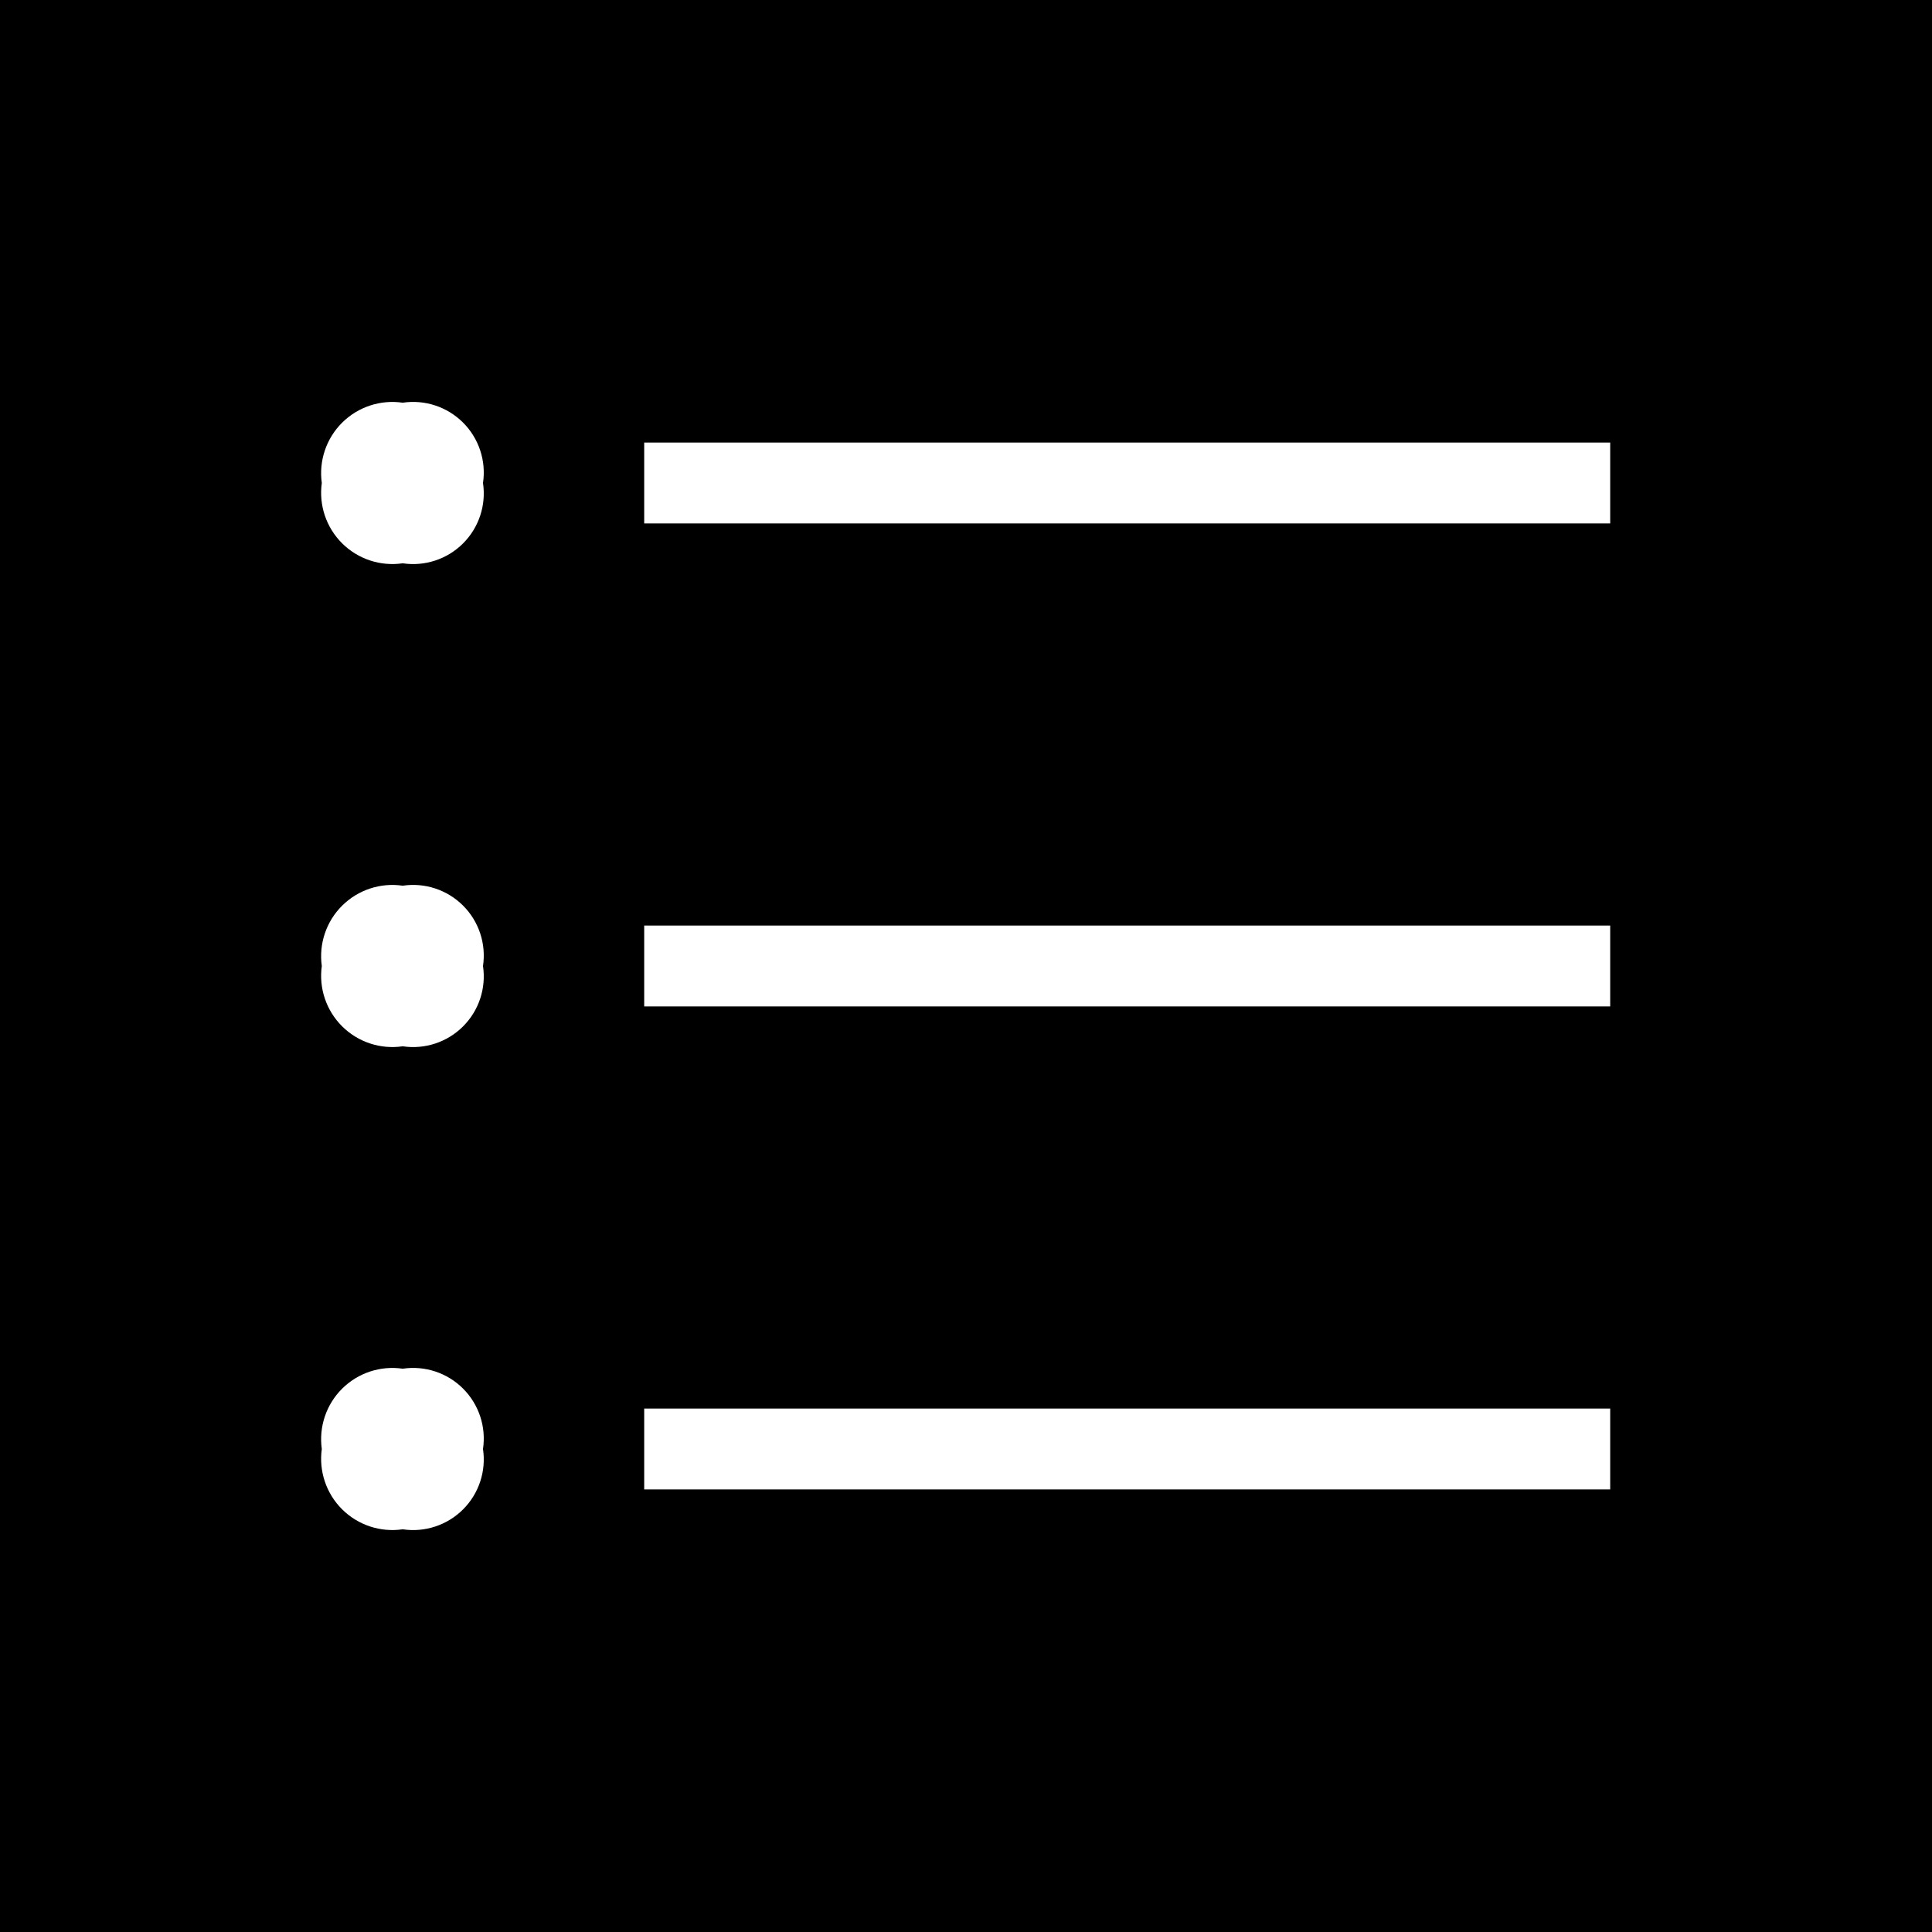
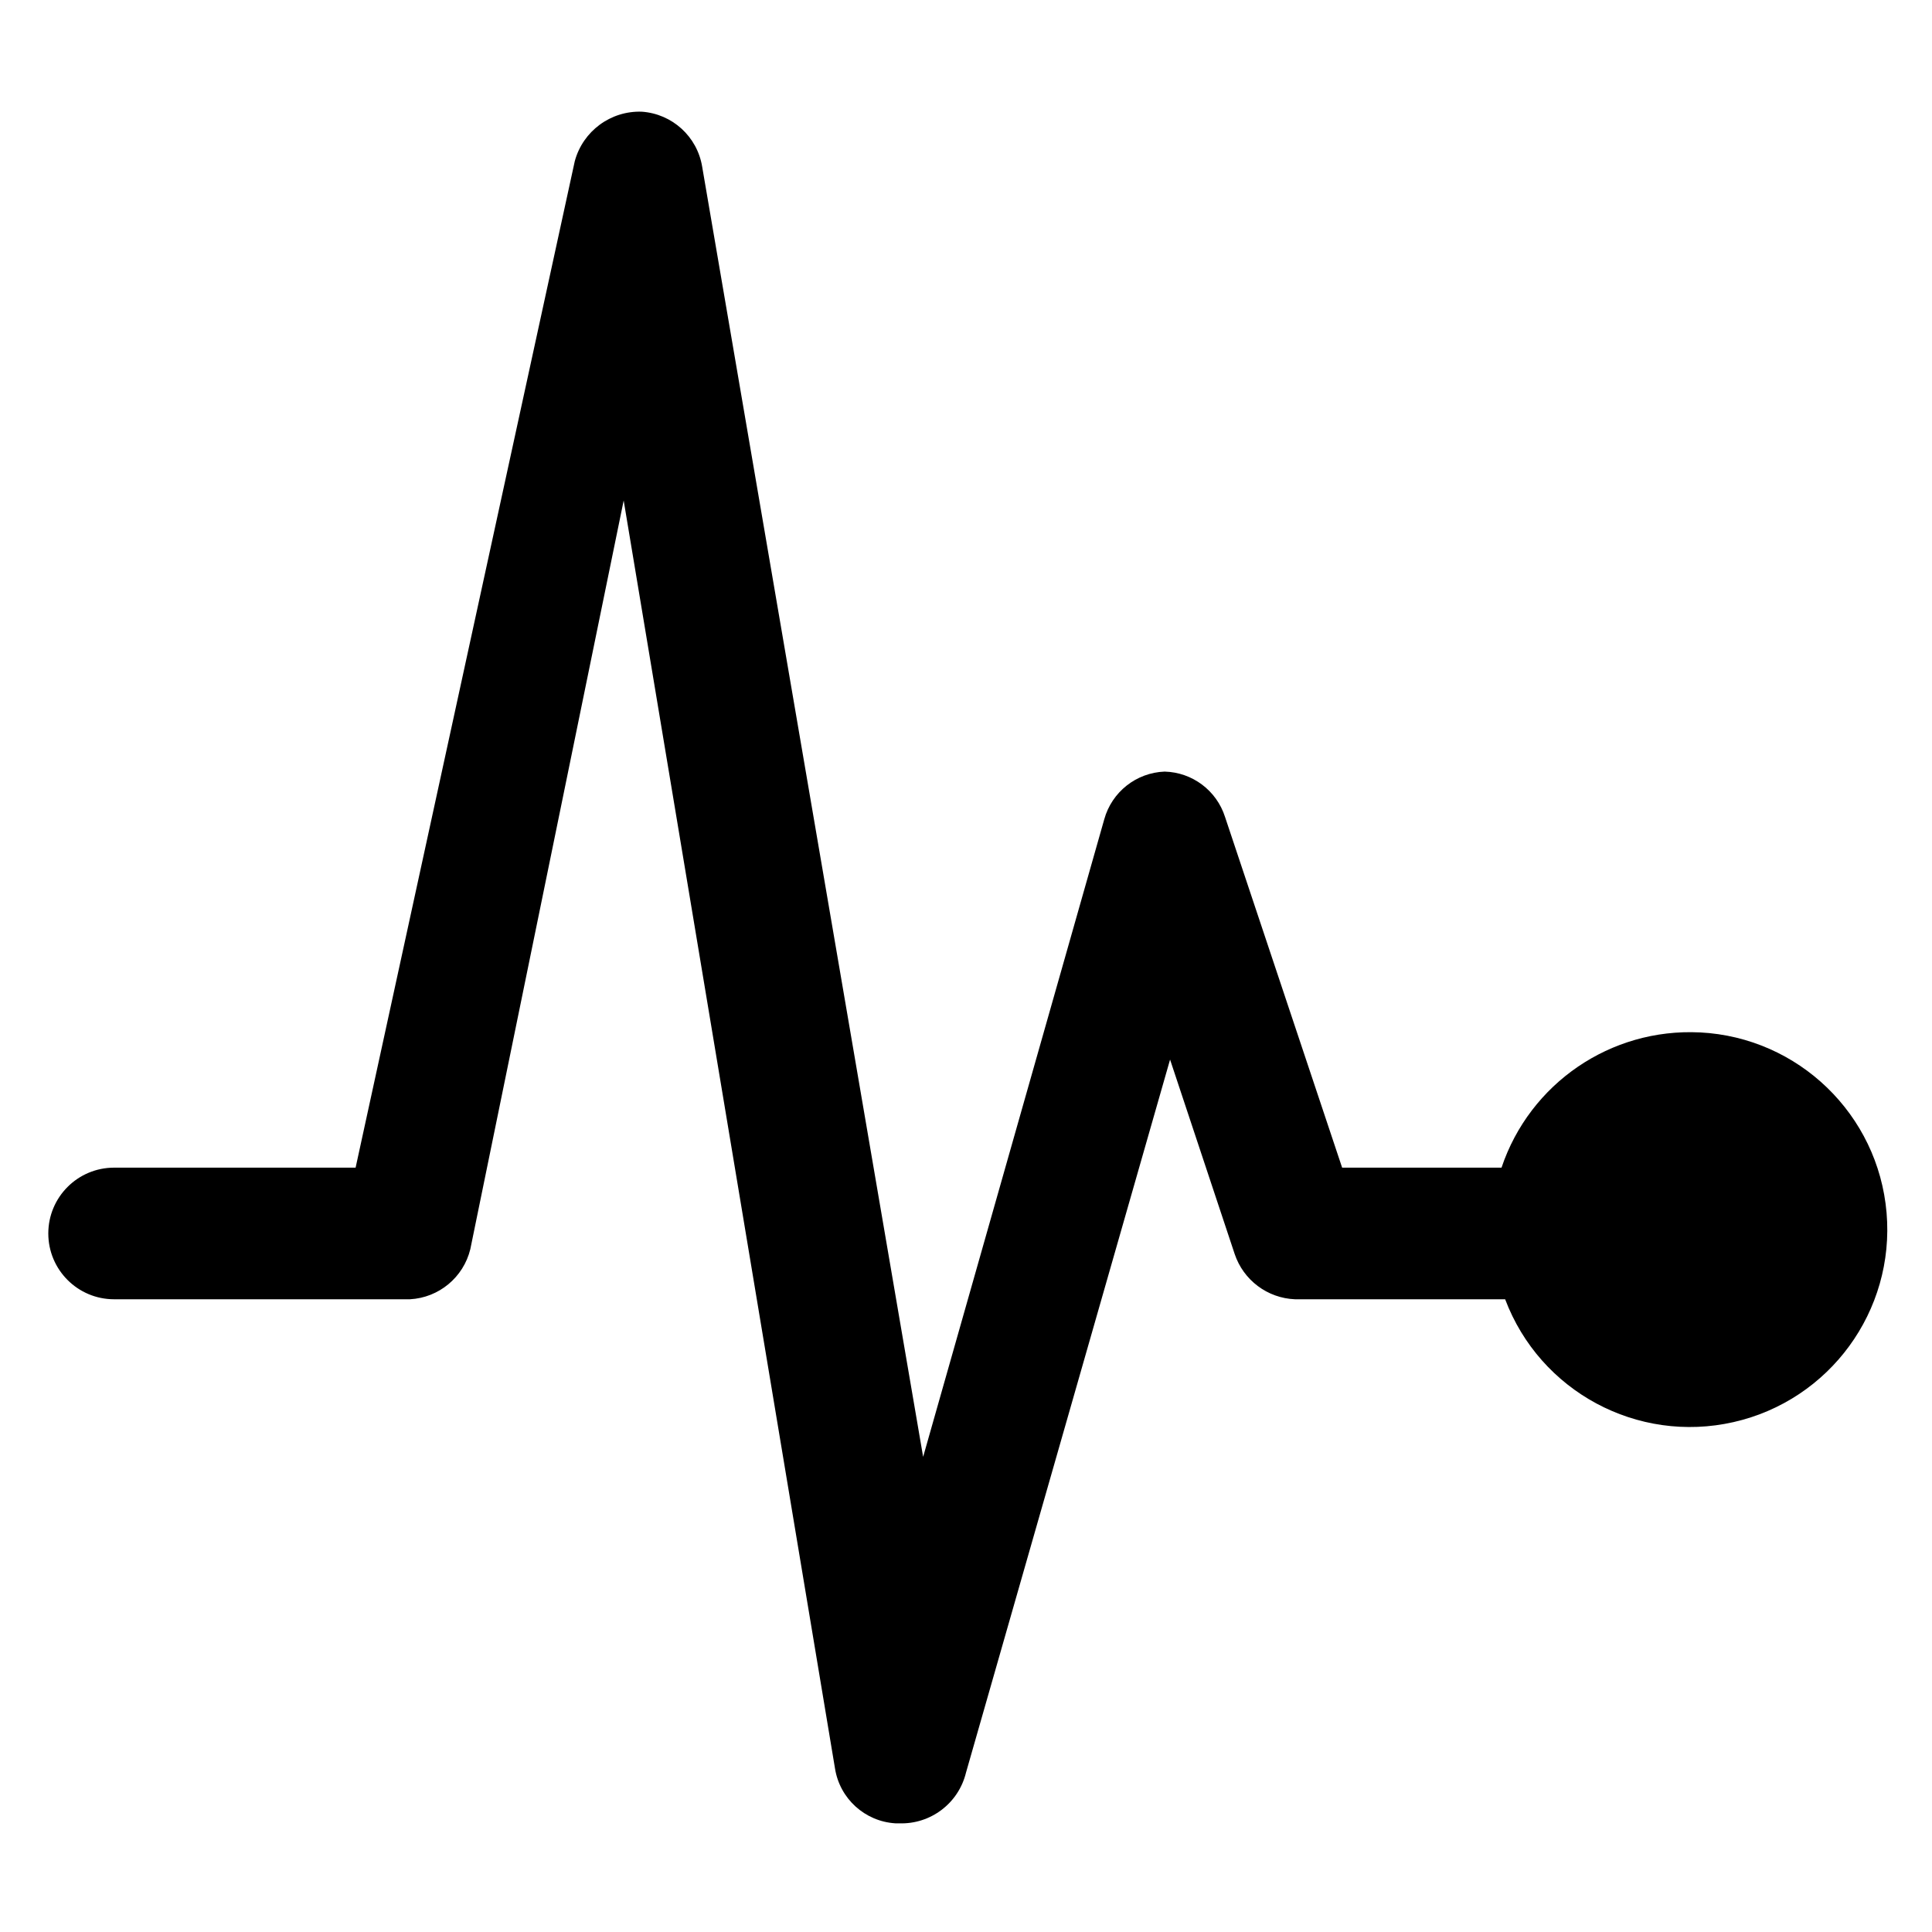
<svg xmlns="http://www.w3.org/2000/svg" id="master" viewBox="0 0 32 32">
-   <path d="M0,0H32V32H0ZM5.33,8A1.18,1.18,0,0,0,6.67,9.33,1.17,1.17,0,0,0,8,8,1.17,1.17,0,0,0,6.67,6.67,1.18,1.18,0,0,0,5.33,8Zm0,8a1.18,1.18,0,0,0,1.34,1.33A1.17,1.17,0,0,0,8,16a1.17,1.17,0,0,0-1.33-1.33A1.18,1.18,0,0,0,5.33,16Zm0,8a1.18,1.18,0,0,0,1.34,1.33A1.17,1.17,0,0,0,8,24a1.17,1.17,0,0,0-1.33-1.33A1.18,1.18,0,0,0,5.33,24ZM26.67,8.67V7.33h-16V8.67Zm0,8V15.33h-16v1.34Zm0,8V23.33h-16v1.34Z" />
+   <path d="M28.15,17.1a3.29,3.29,0,0,0-3.28,2.24H22.23l-1.94-5.81a1.08,1.08,0,0,0-1-.75h0a1.08,1.08,0,0,0-1,.79l-3,10.56L11.63,2.76a1.09,1.09,0,0,0-1-.91,1.11,1.11,0,0,0-1.11.82L5.89,19.34h-4a1.09,1.09,0,0,0,0,2.18h4.9a1.09,1.09,0,0,0,1-.83l2.54-12.4,3.5,21a1.08,1.08,0,0,0,1,.91h.06A1.1,1.1,0,0,0,16,29.36l3.38-11.81,1.07,3.22a1.1,1.1,0,0,0,1,.75h3.48a3.27,3.27,0,1,0,3.23-4.42Z" />
</svg>
